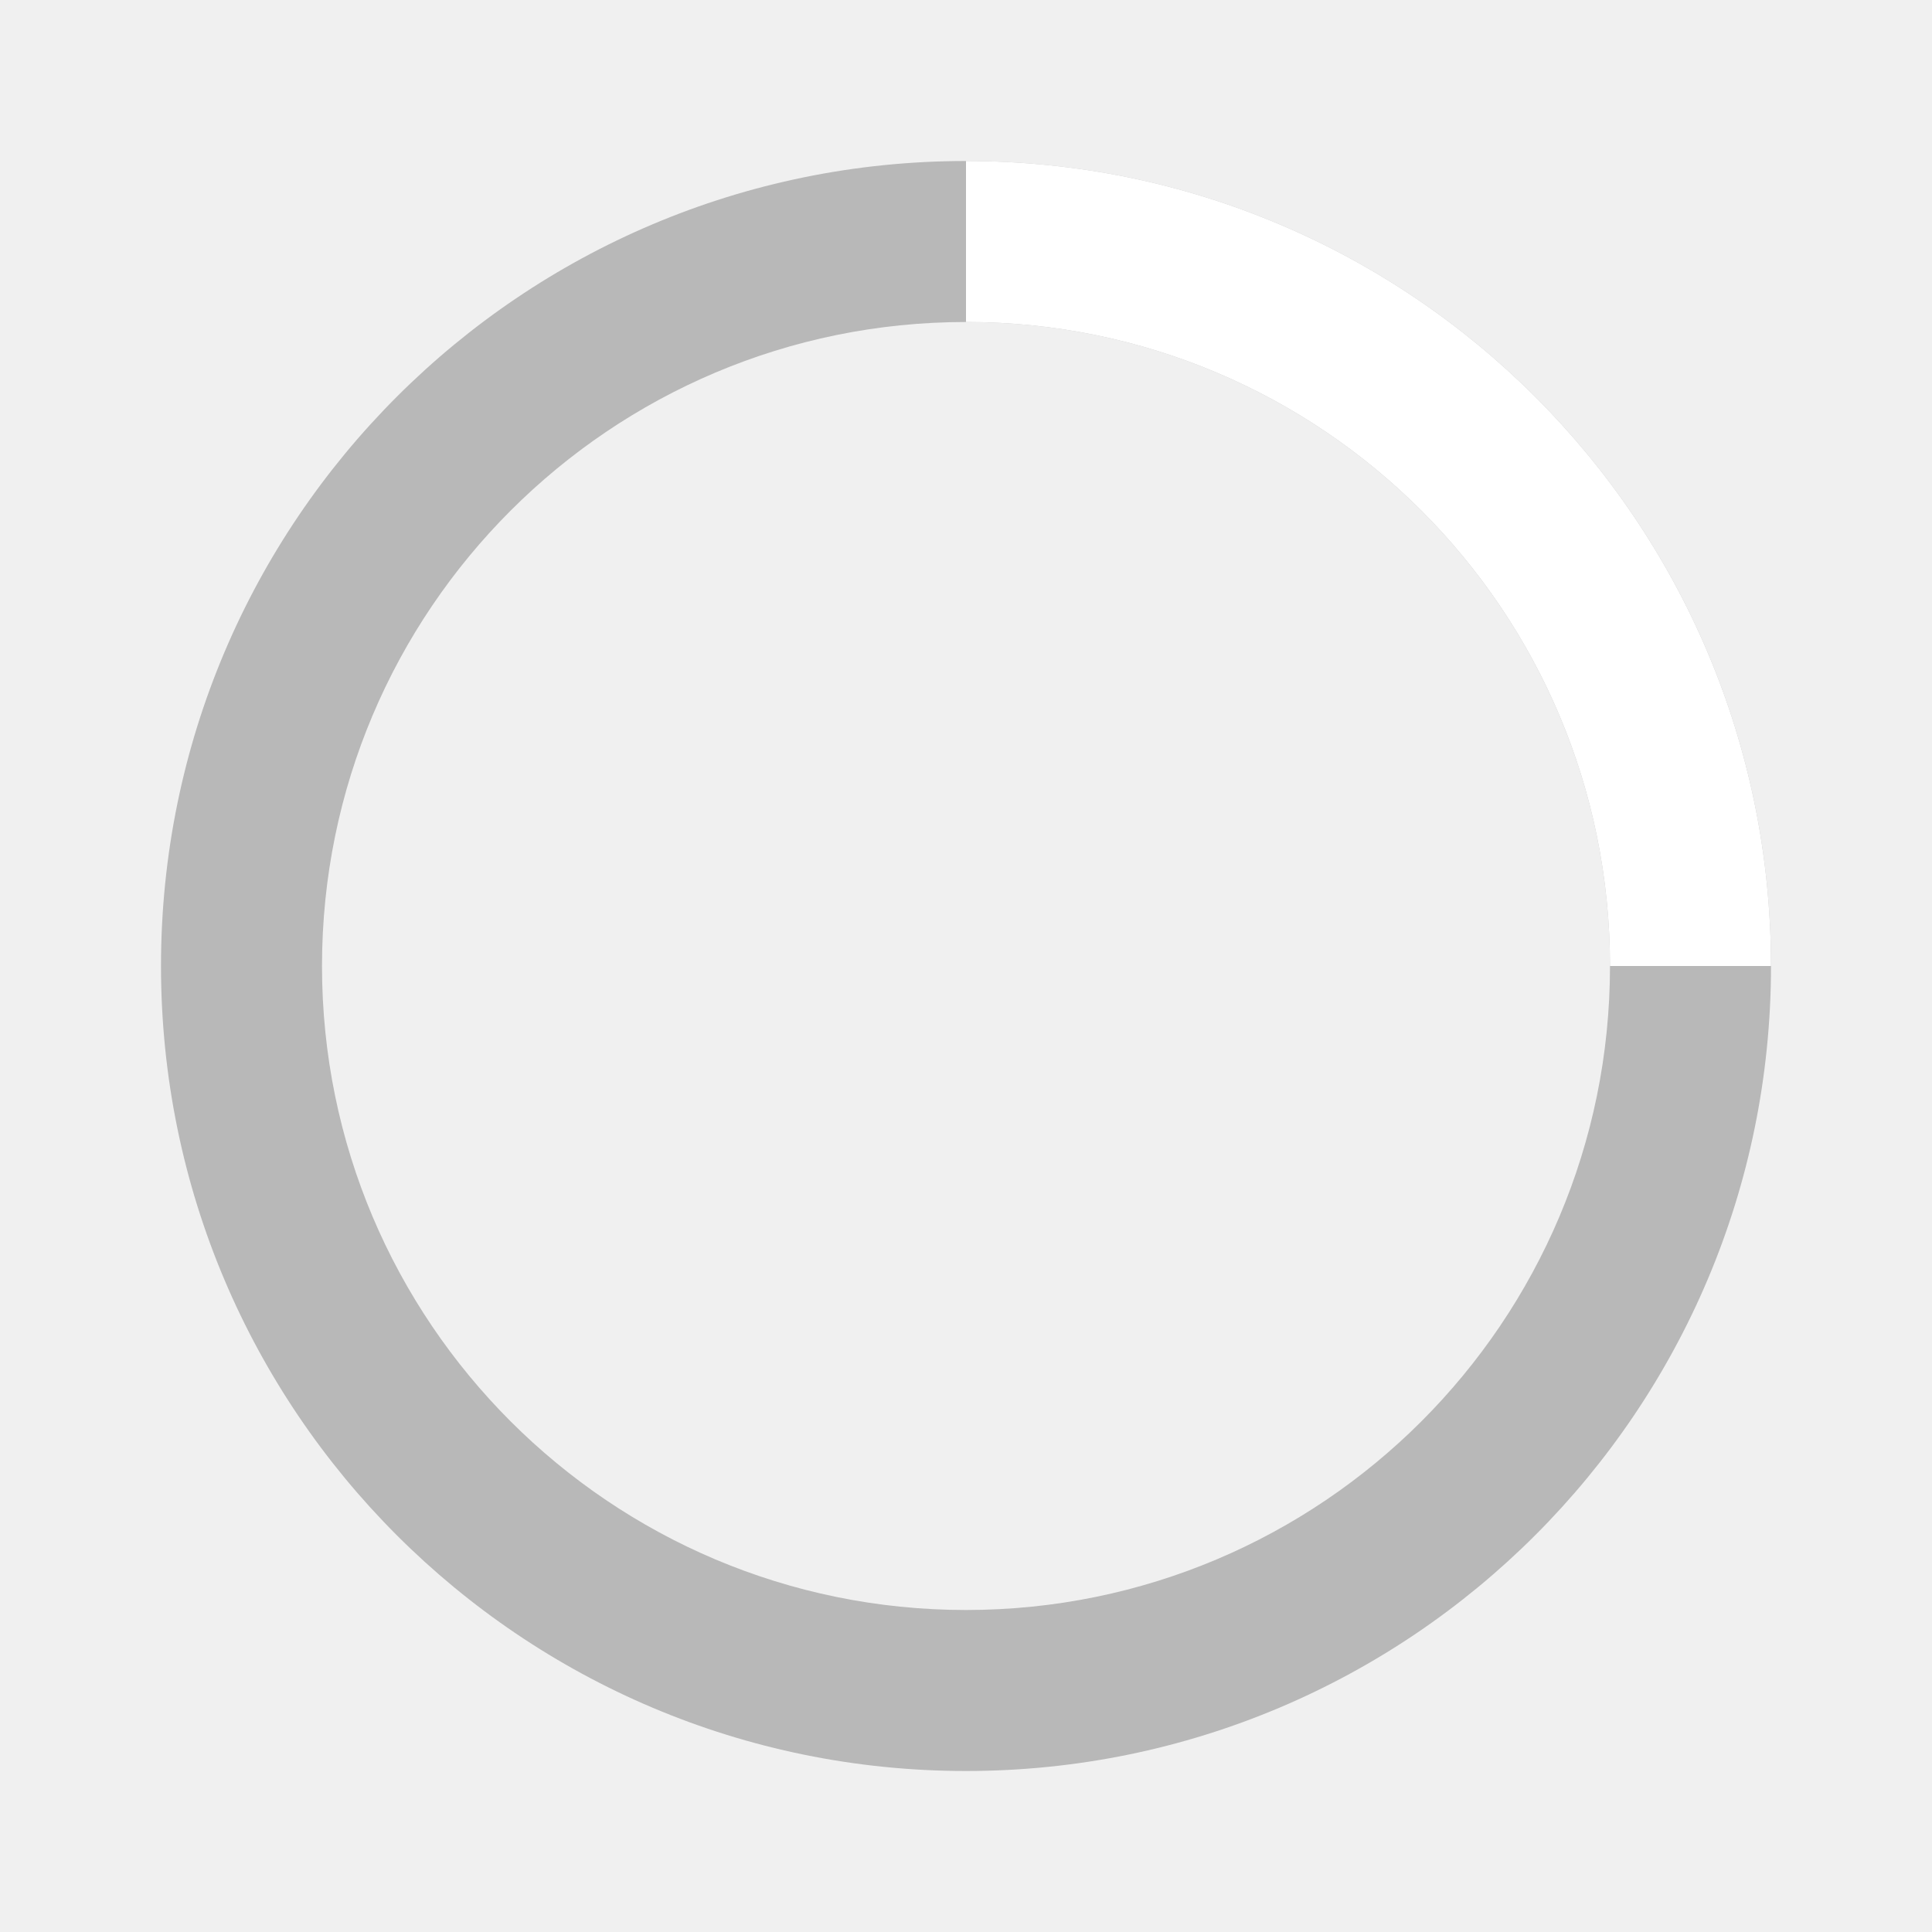
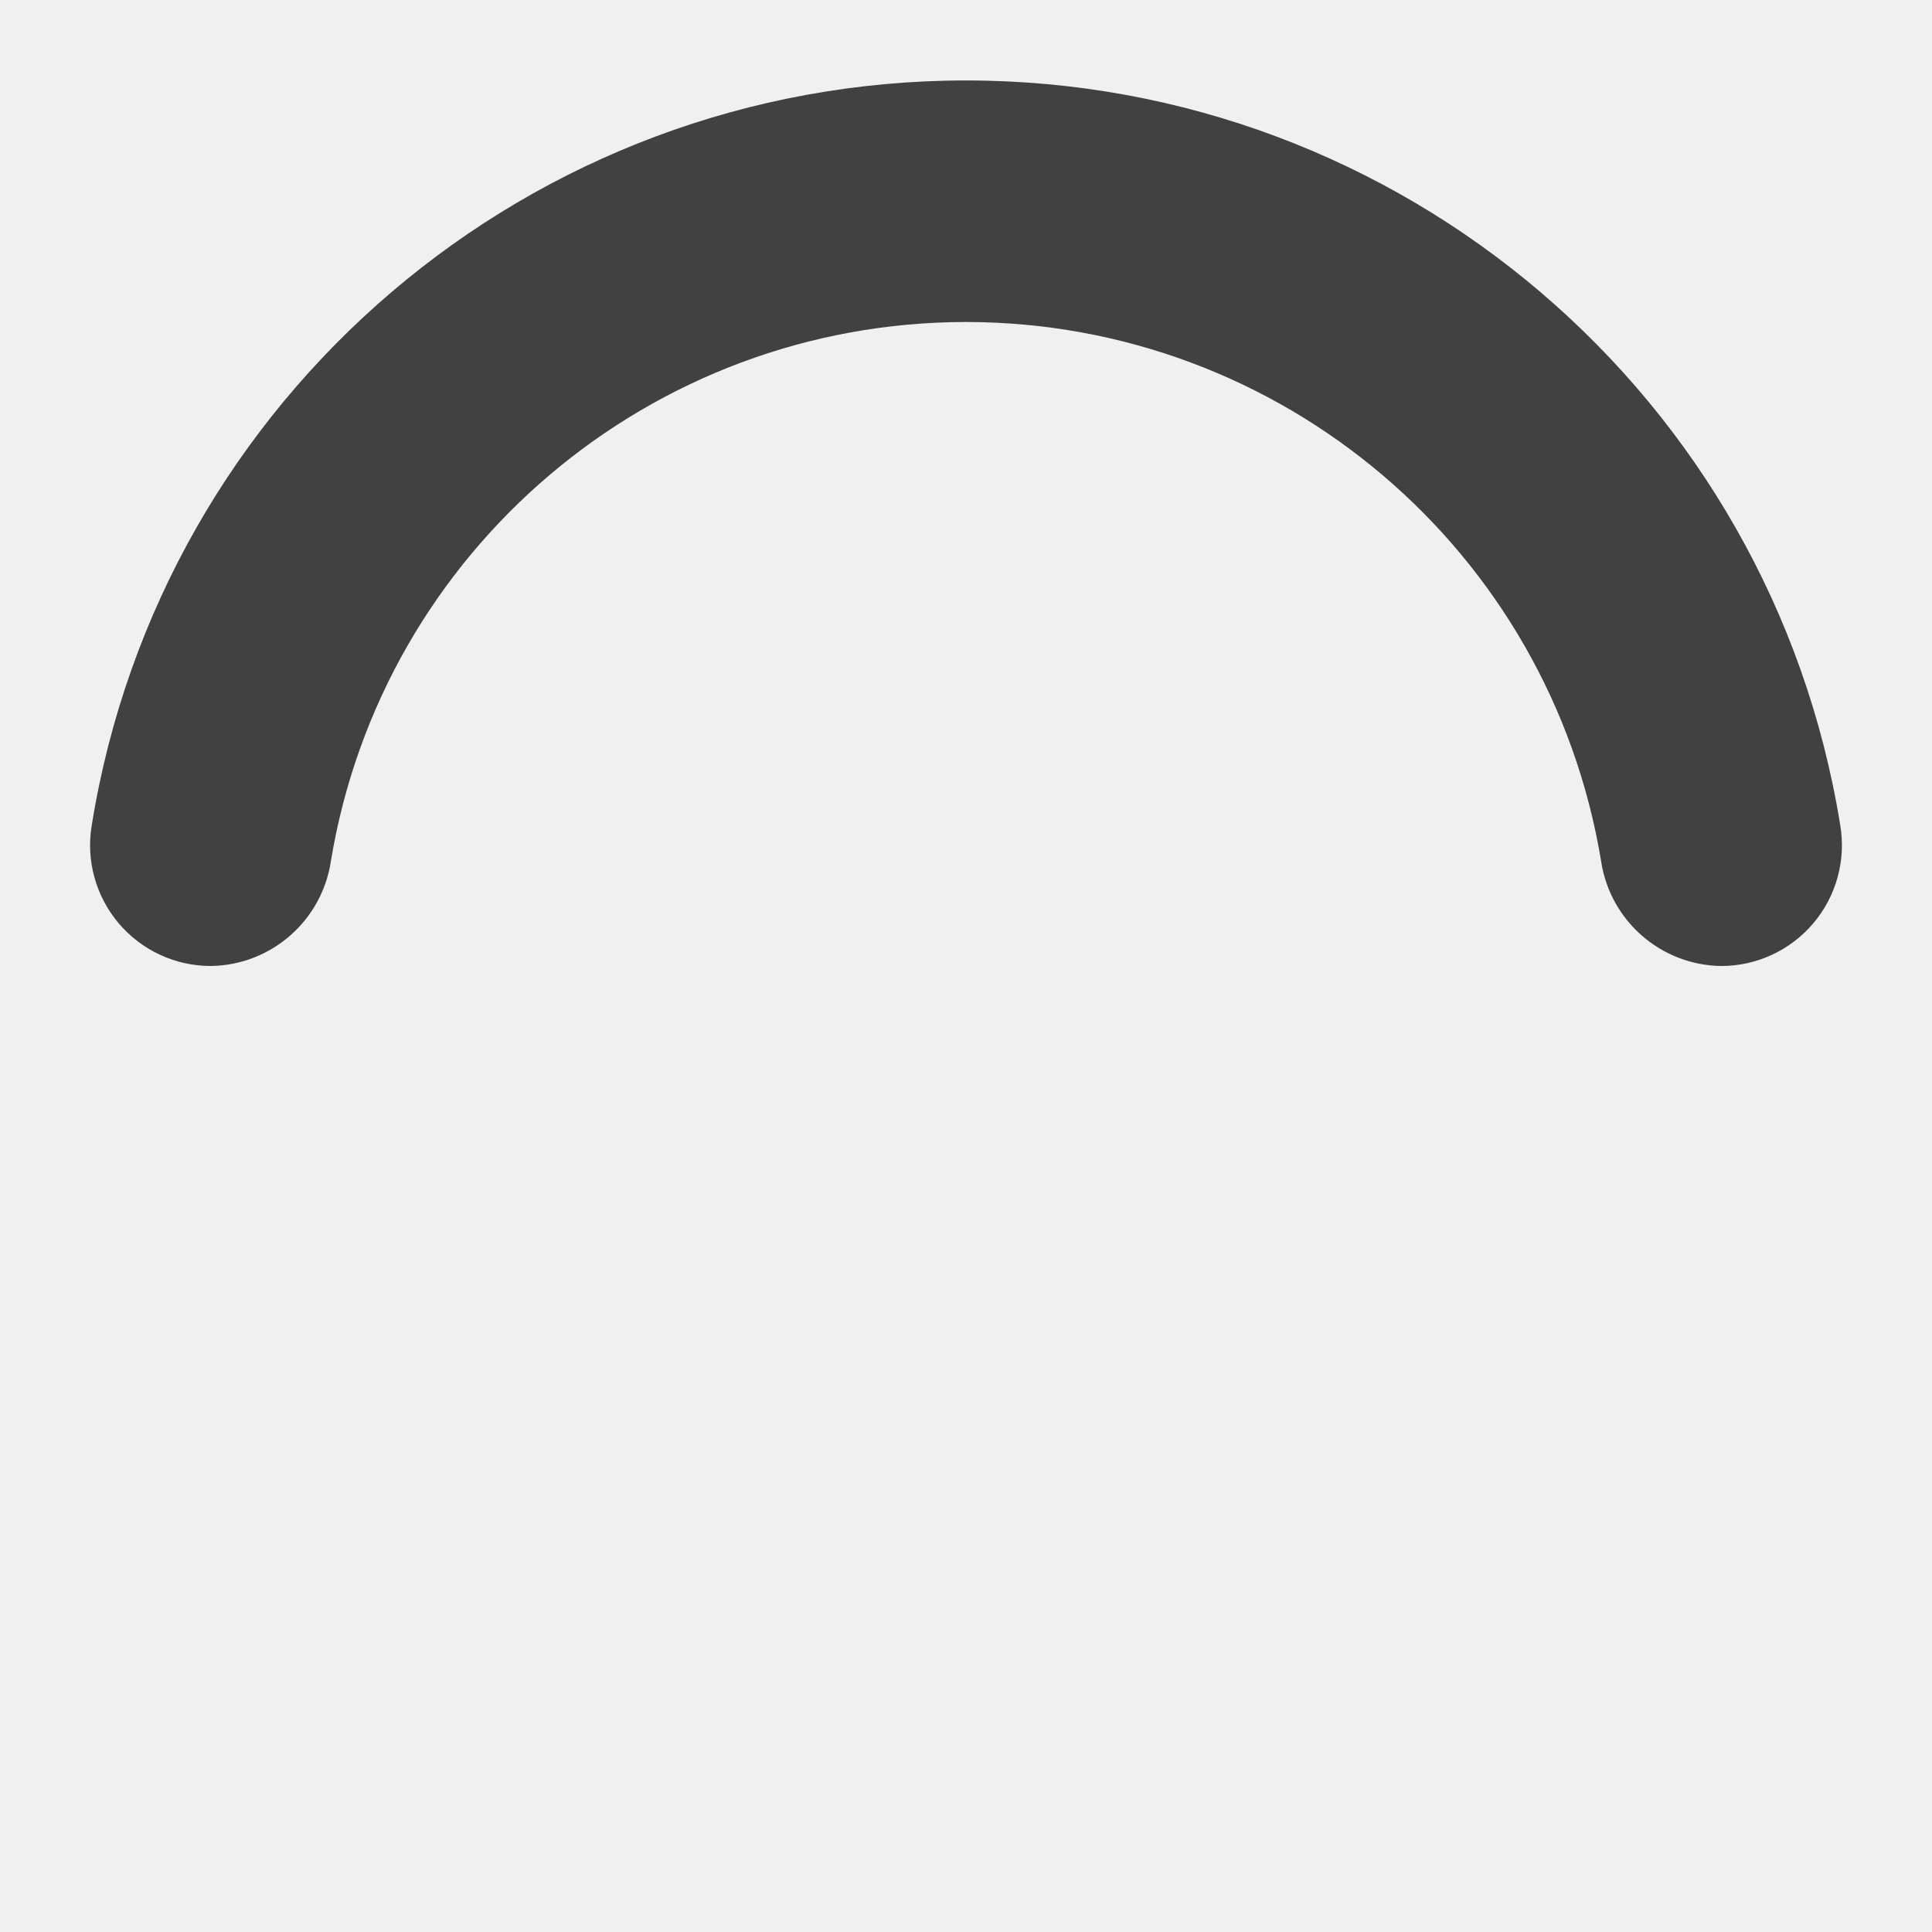
- <svg xmlns="http://www.w3.org/2000/svg" viewBox="0 0 24 24" width="200px">
-   <path fill="gray" d="M12 2A10 10 0 1 0 22 12A10 10 0 0 0 12 2Zm0 18a8 8 0 1 1 8-8A8 8 0 0 1 12 20Z" opacity=".5" />
-   <path fill="white" d="M20 12h2A10 10 0 0 0 12 2V4A8 8 0 0 1 20 12Z">
-     <animateTransform attributeName="transform" dur="1s" from="0 12 12" repeatCount="indefinite" to="360 12 12" type="rotate" />
+ <svg xmlns="http://www.w3.org/2000/svg" viewBox="0 0 24 24" width="150">
+   <path fill="#414141" d="M12,4a8,8,0,0,1,7.89,6.7A1.53,1.53,0,0,0,21.38,12h0a1.5,1.5,0,0,0,1.48-1.75,11,11,0,0,0-21.72,0A1.5,1.5,0,0,0,2.62,12h0a1.53,1.53,0,0,0,1.49-1.3A8,8,0,0,1,12,4Z">
+     <animateTransform attributeName="transform" dur="0.75s" repeatCount="indefinite" type="rotate" values="0 12 12;360 12 12" />
  </path>
</svg>
